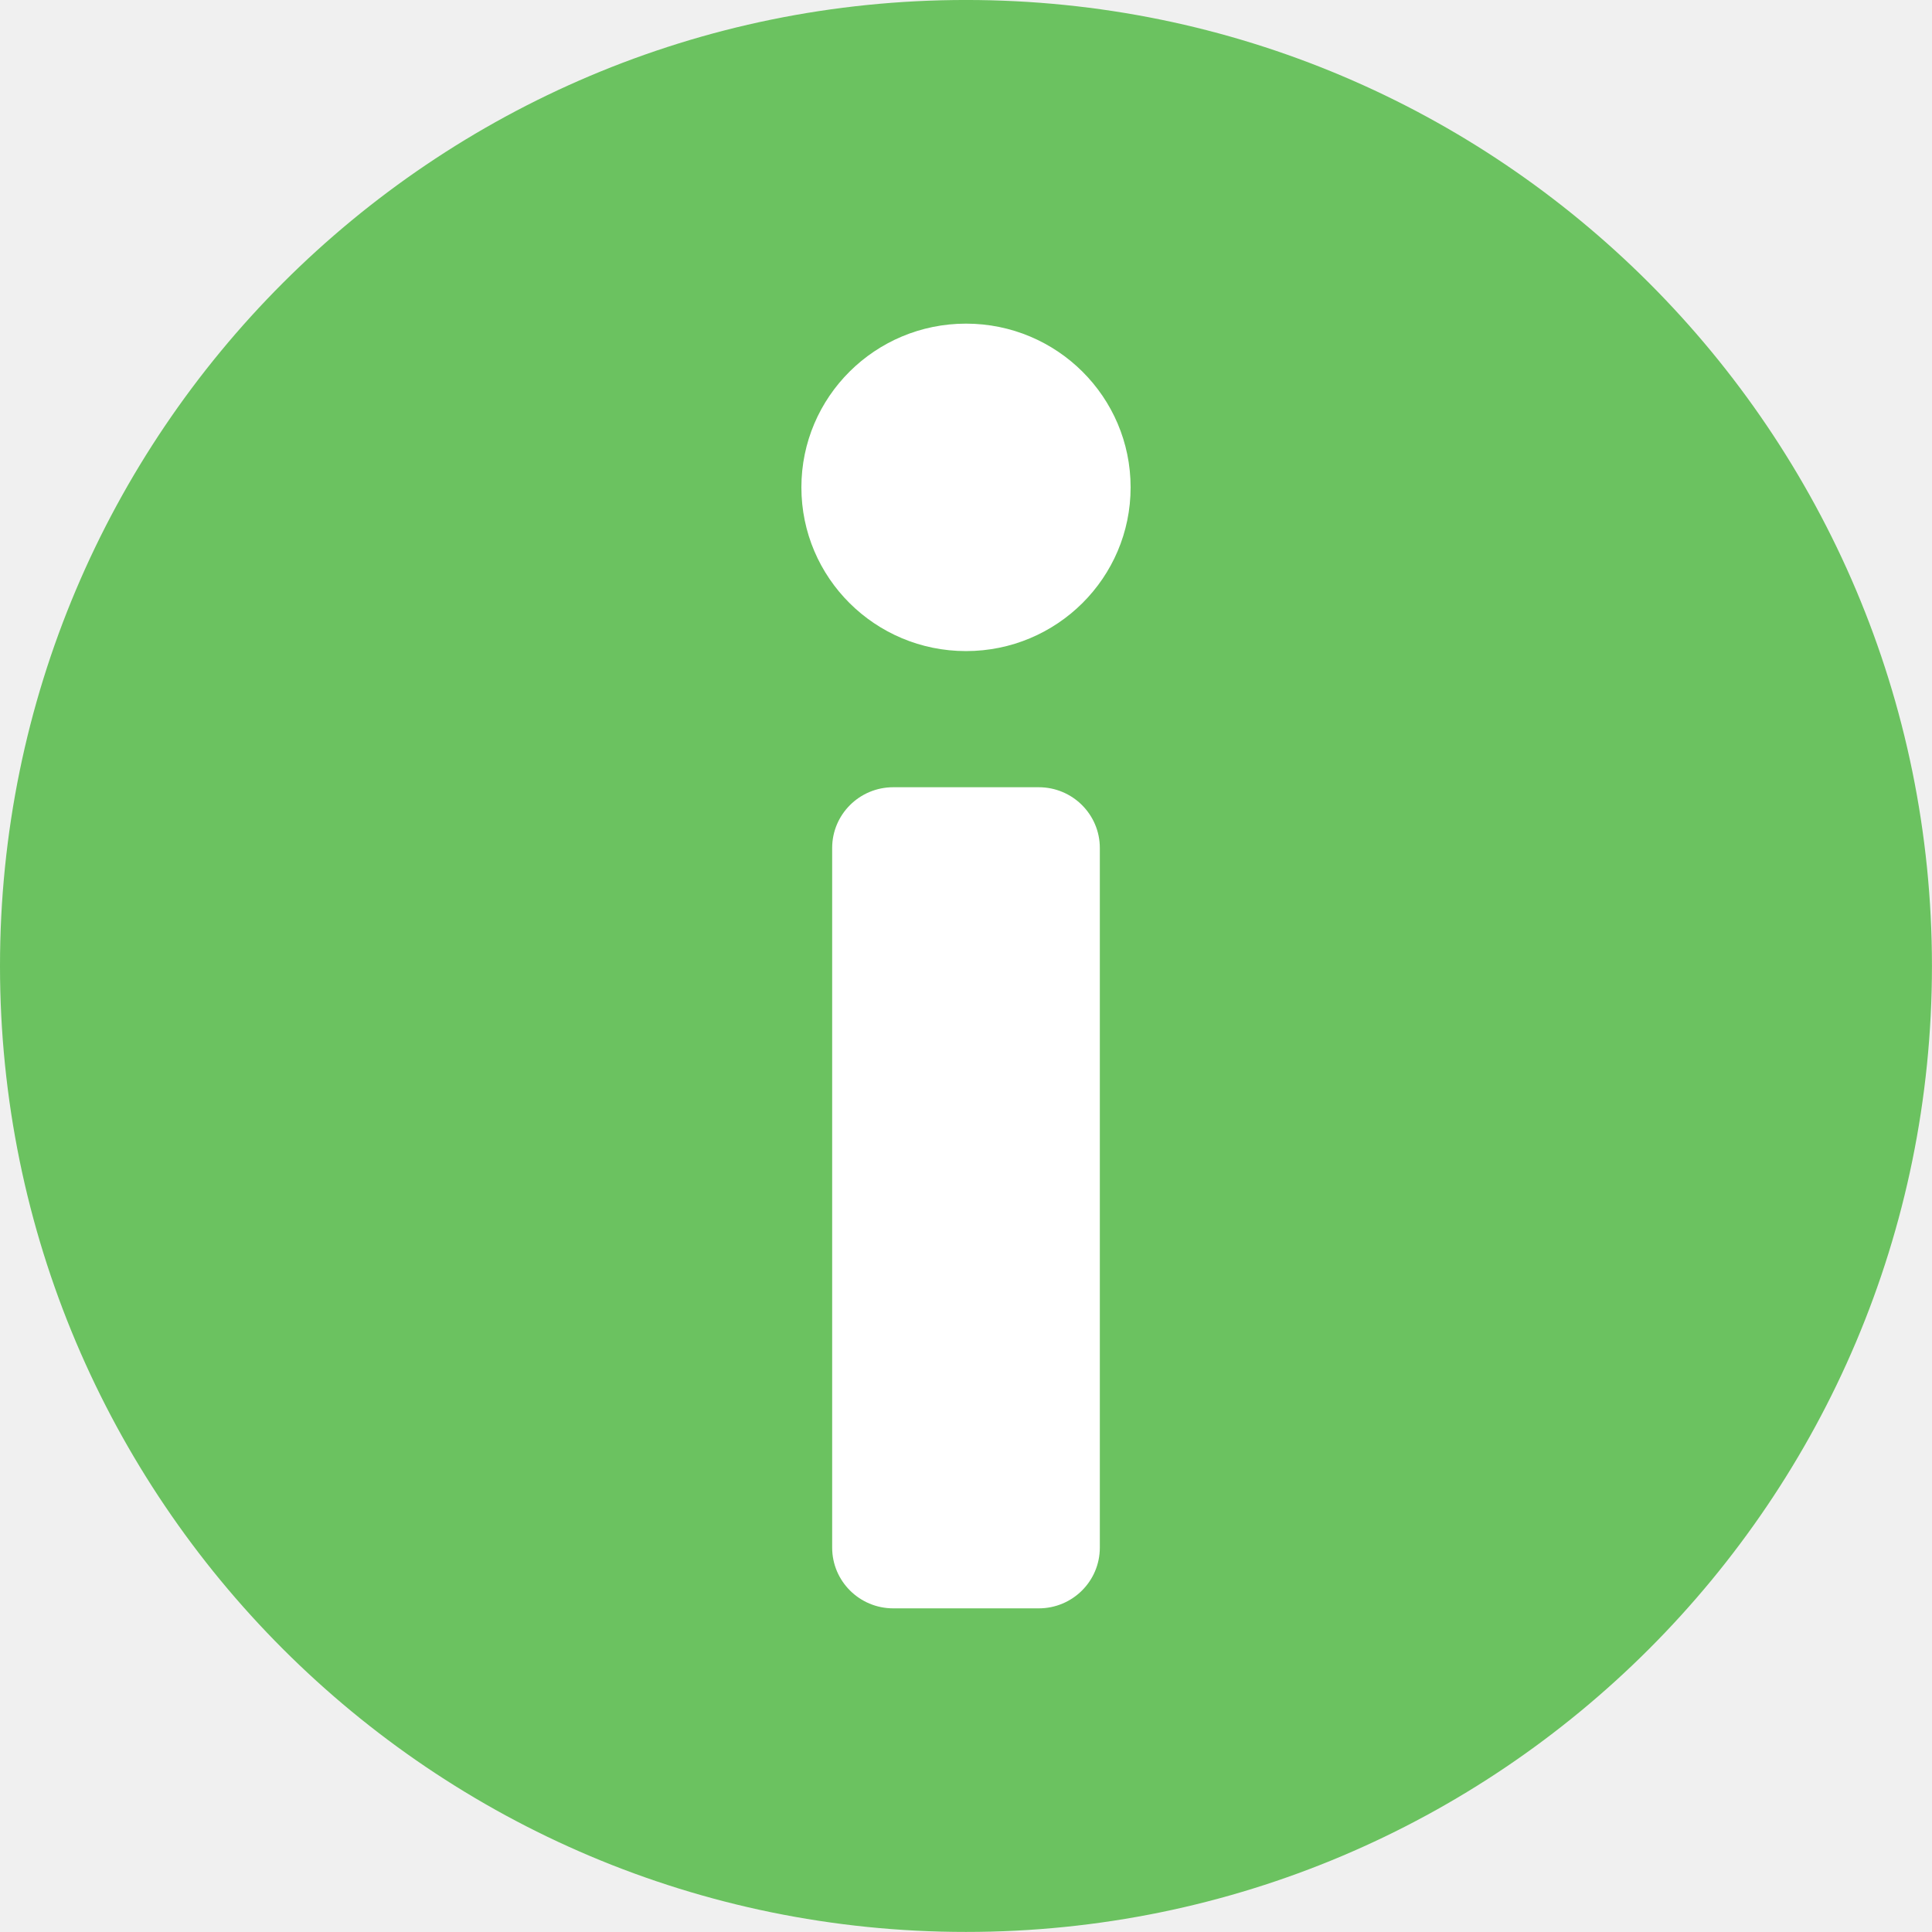
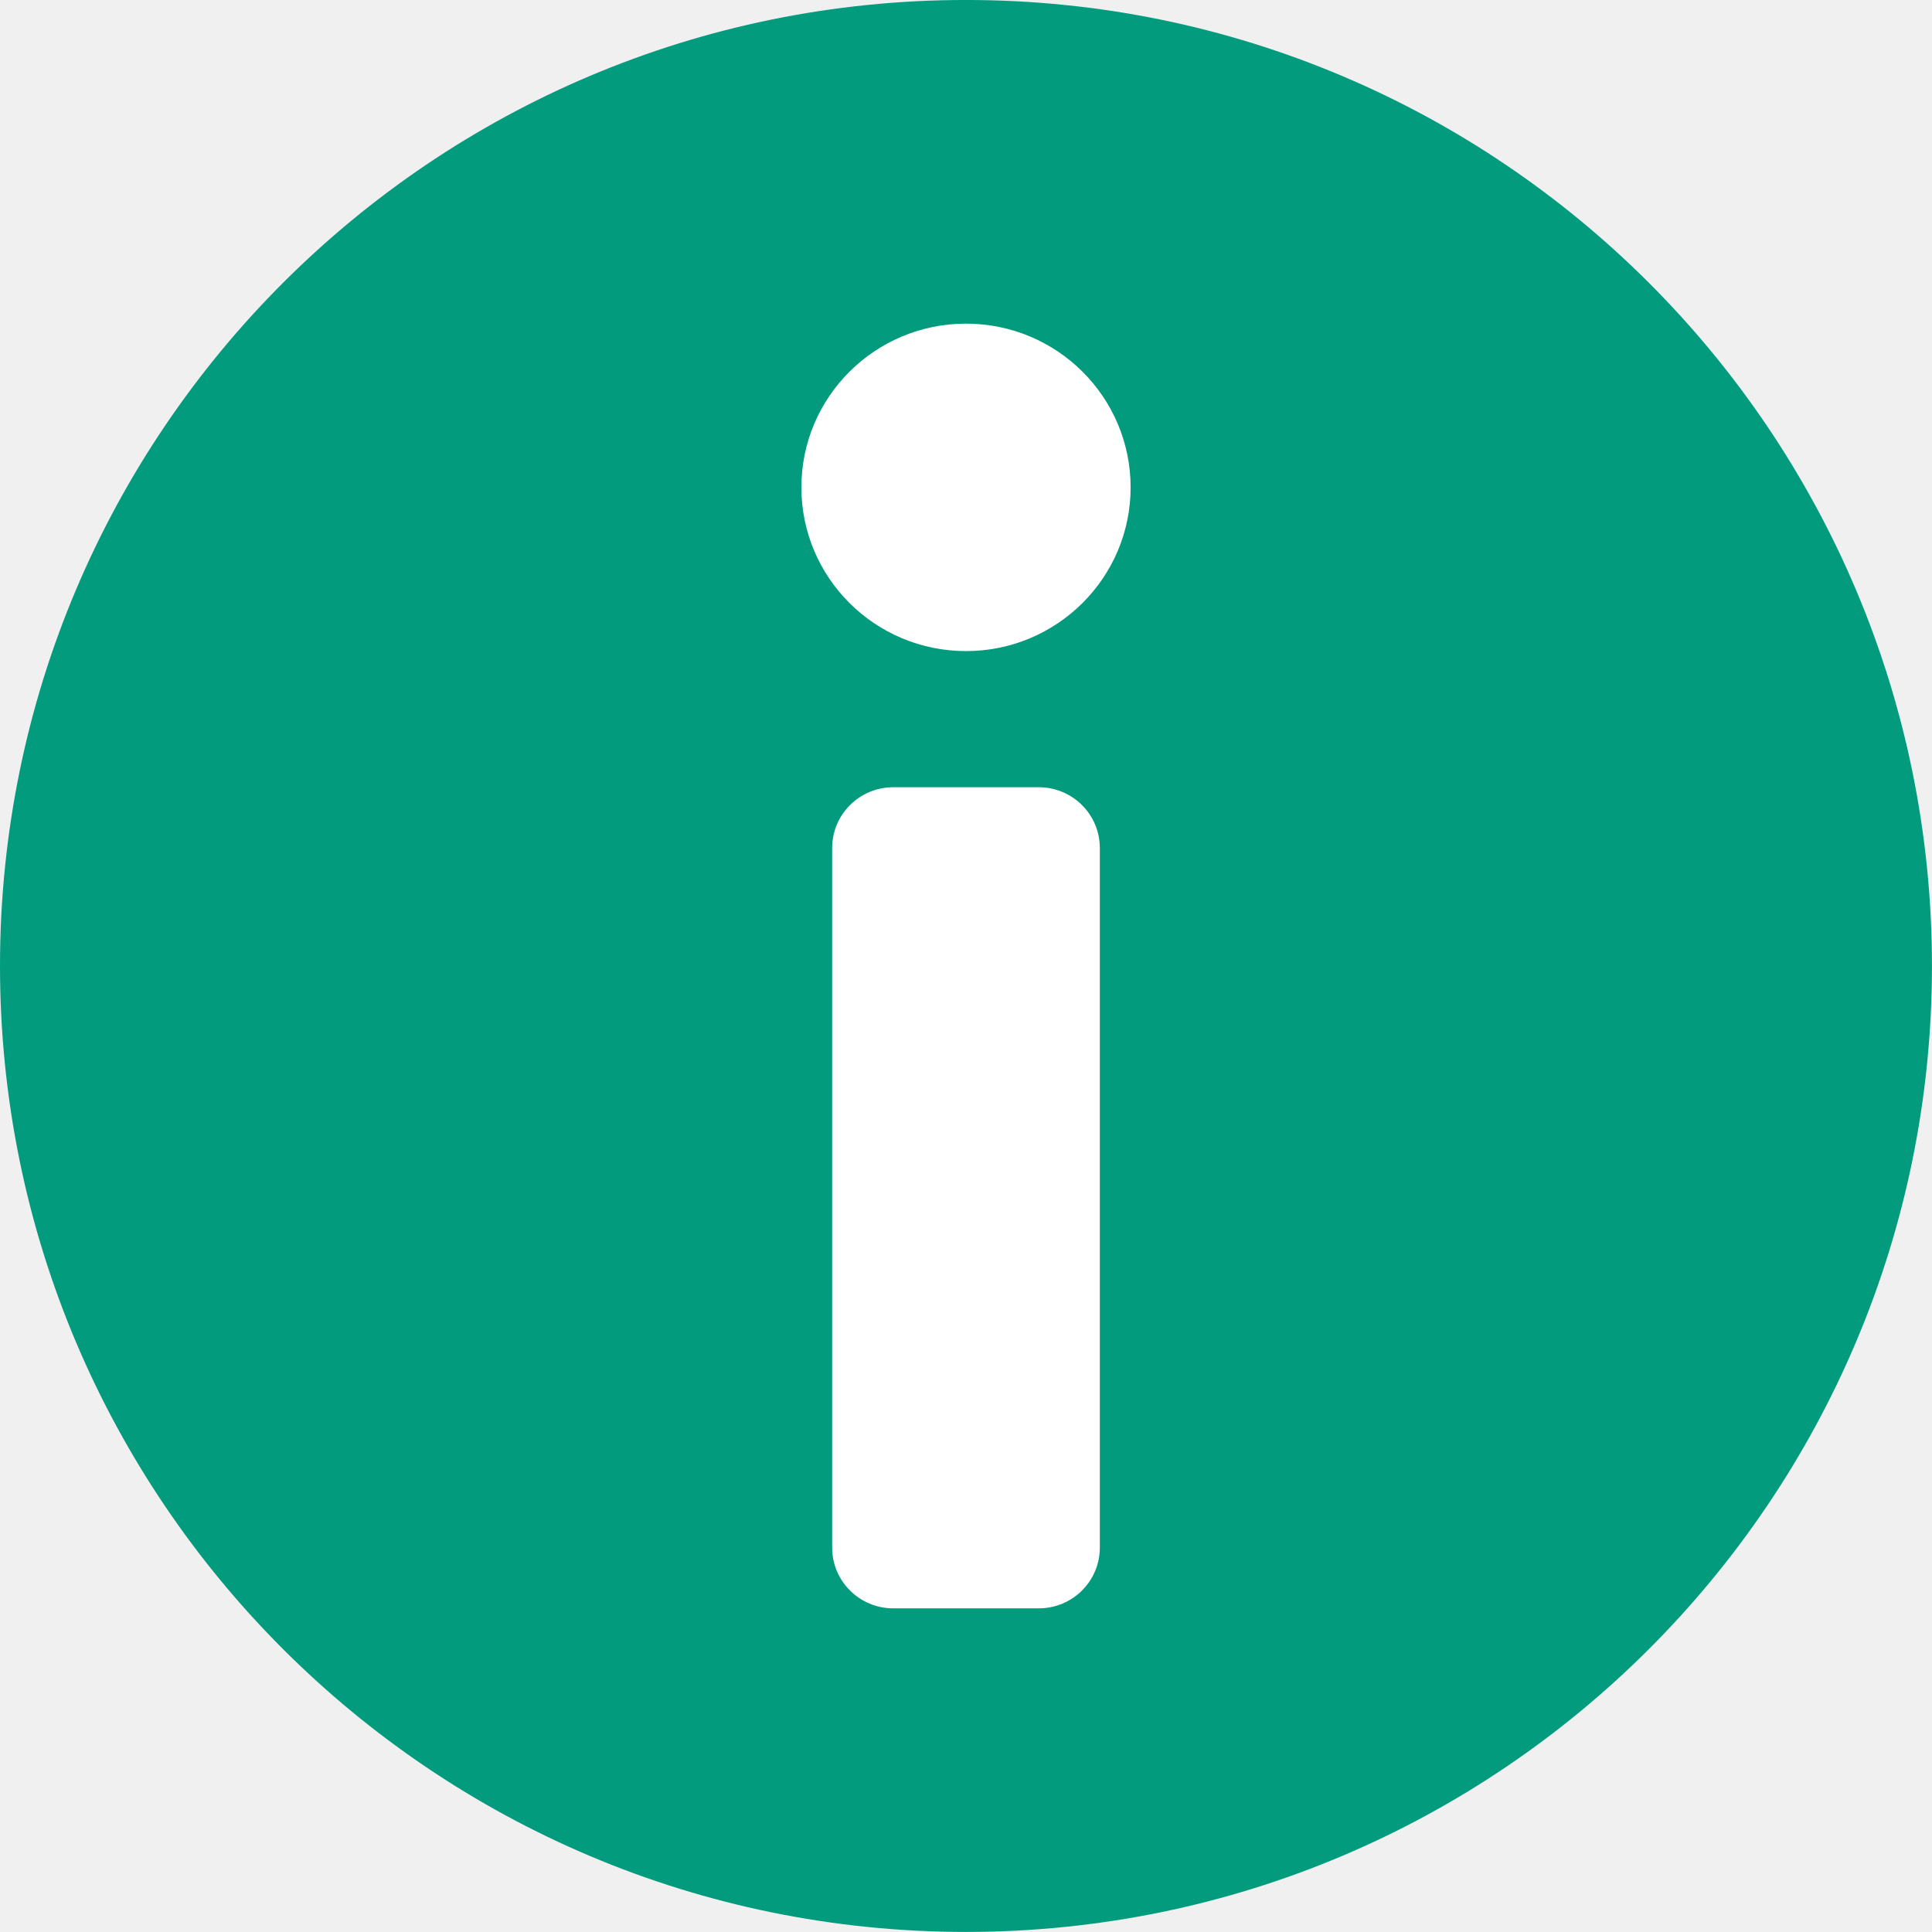
<svg xmlns="http://www.w3.org/2000/svg" version="1.1" width="18" height="18" id="svg2">
  <defs id="defs4" />
  <g transform="translate(0,-1034.362)" id="layer1">
    <g transform="matrix(0.06327074,0,0,0.06293016,-3.878581,1012.917)" id="info">
      <g id="g3770">
-         <path d="m 18.056,9.003 a 9.028,9.028 0 1 1 -18.056,0 9.028,9.028 0 1 1 18.056,0 z" transform="matrix(15.75566,0,0,15.84093,61.30134,341.1692)" id="path3000" style="fill:#6bc260;fill-opacity:1;stroke:none" />
+         <path d="m 18.056,9.003 a 9.028,9.028 0 1 1 -18.056,0 9.028,9.028 0 1 1 18.056,0 z" transform="matrix(15.75566,0,0,15.84093,61.30134,341.1692)" id="path3000" style="fill:#029b7d;fill-opacity:1;stroke:none" />
        <g transform="translate(5.840056,0.7447856)" id="g3788" style="fill:#ffffff">
          <path d="m 208.105,437.31 a 24.239,24.239 0 1 1 -48.479,0 24.239,24.239 0 1 1 48.479,0 z" transform="translate(13.84177,-25.12522)" id="path3016" style="fill:#ffffff;fill-opacity:1;stroke:none" />
          <rect width="39.414" height="121.565" ry="8.992" x="178" y="456.581" id="rect3786" style="fill:#ffffff;fill-opacity:1;stroke:none" />
        </g>
      </g>
    </g>
  </g>
</svg>
